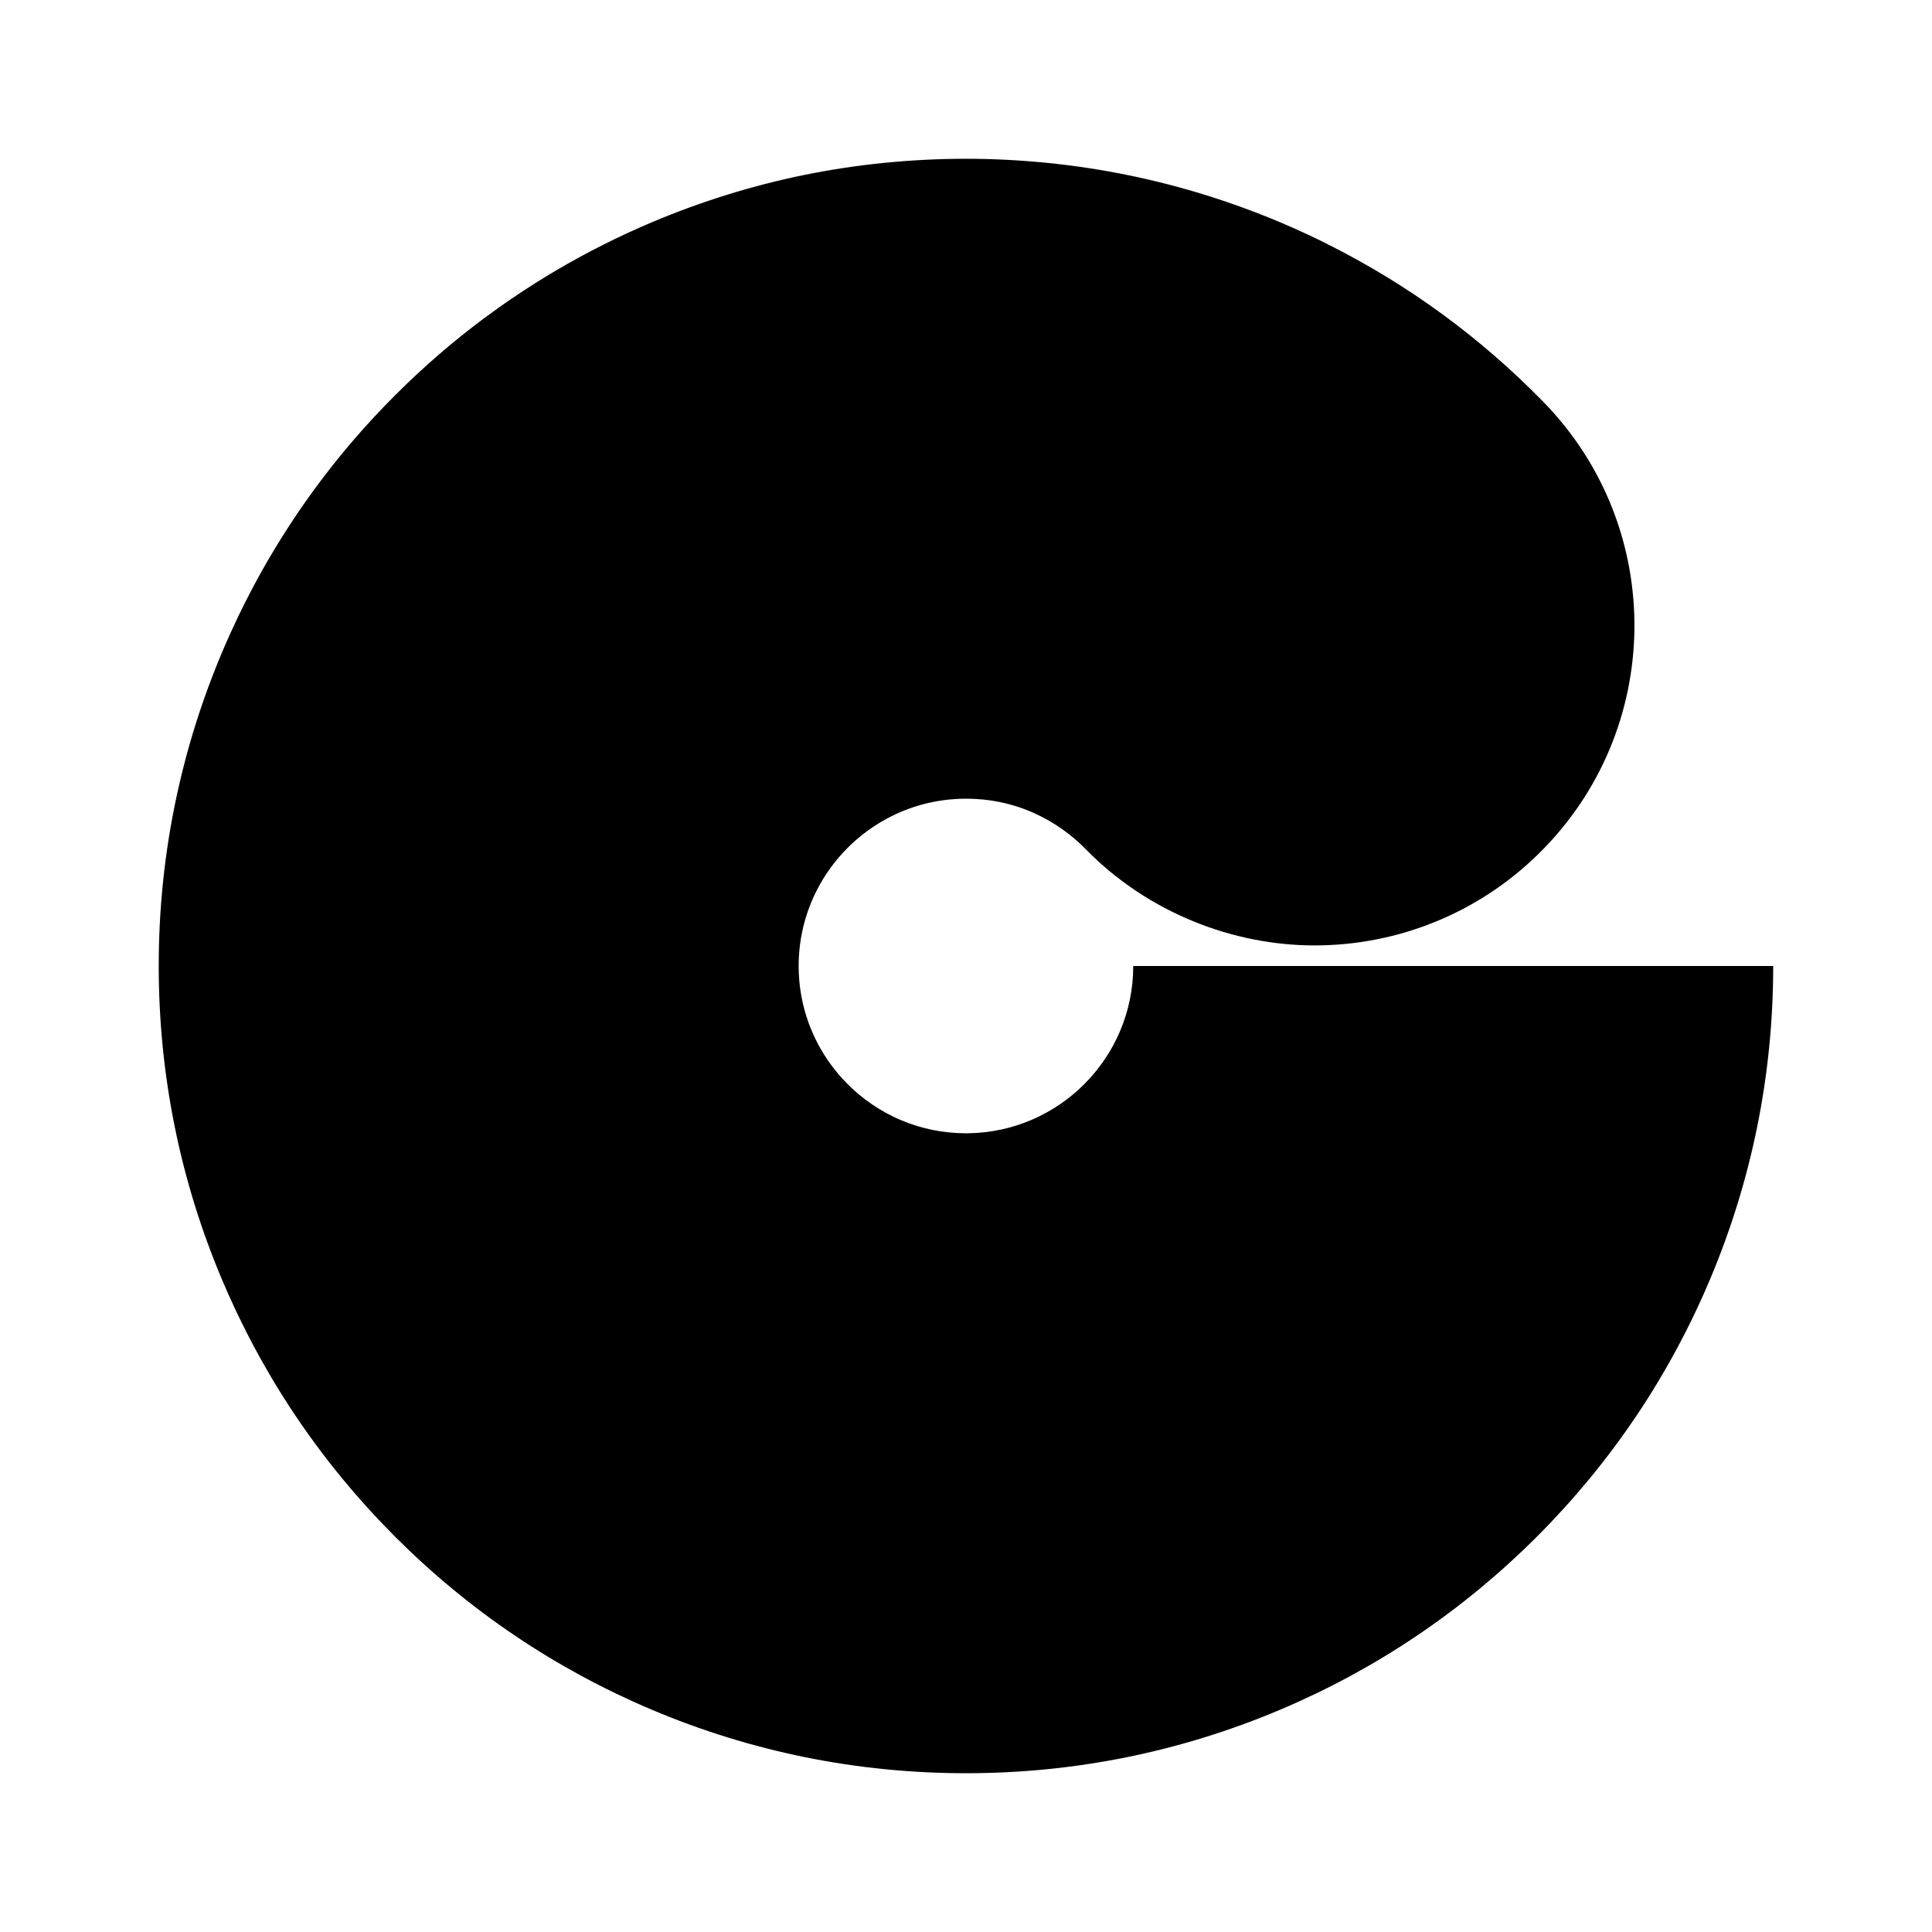
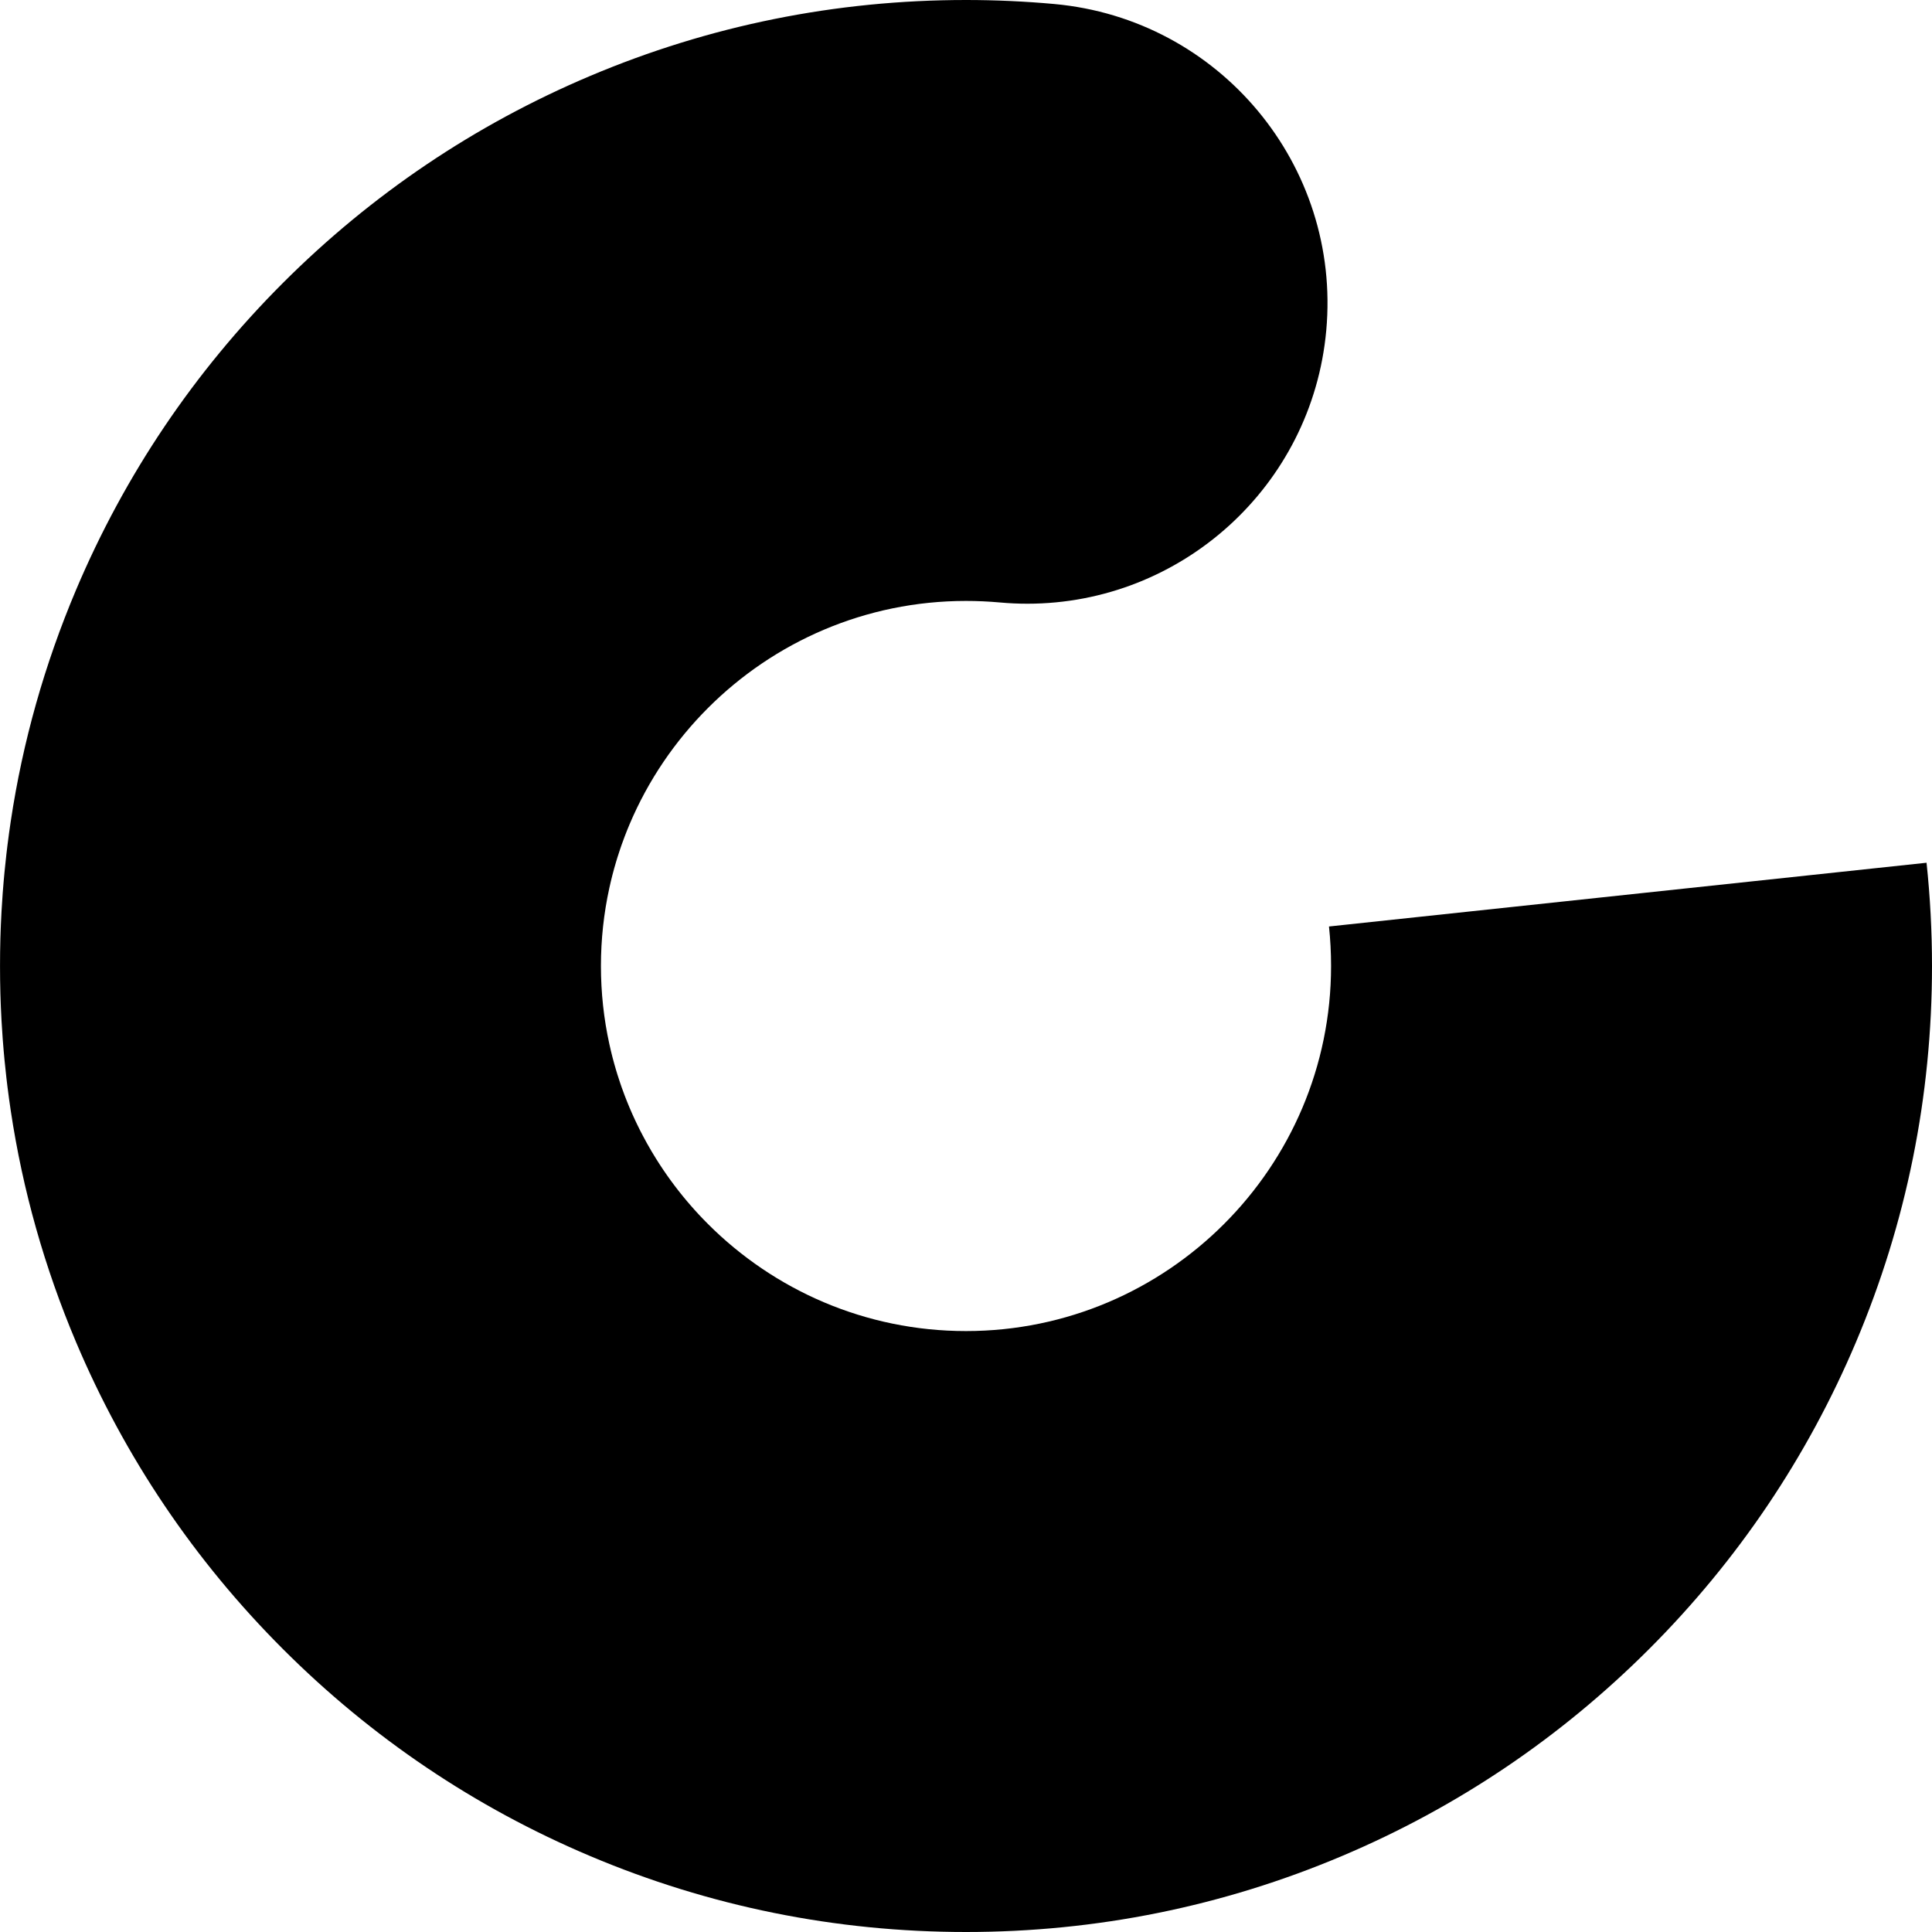
- <svg xmlns="http://www.w3.org/2000/svg" id="Layer_2" data-name="Layer 2" viewBox="0 0 784.93 784.96">
-   <g>
-     <path d="M95.16,531.06c1.12,2.4,2.26,4.77,3.43,7.13-1.18-2.36-2.32-4.74-3.43-7.13Z" />
-     <path d="M100.37,541.73c1.8,3.52,3.66,6.99,5.57,10.44-1.92-3.44-3.78-6.92-5.57-10.44Z" />
-     <path d="M109.86,559.01c12.68,21.49,27.77,41.45,45.14,59.67-17.39-18.22-32.48-38.18-45.14-59.67Z" />
-     <path d="M344.43,344.44c1.15-1.16,2.34-2.27,3.58-3.34-1.23,1.07-2.43,2.19-3.58,3.34Z" />
-     <path d="M350.54,339.01c1.28-1.01,2.6-1.97,3.95-2.88-1.35,.92-2.67,1.88-3.95,2.88Z" />
-     <path d="M441.1,344.97h-.01c-7.47-7.63-23.73-20.46-48.62-20.46-11.69,0-22.7,2.96-32.32,8.18,9.62-5.23,20.63-8.2,32.33-8.2,24.89,0,41.14,12.83,48.62,20.48Z" />
-   </g>
-   <g>
-     <path d="M720.44,392.48c0,44.22-8.69,87.18-25.83,127.7-16.52,39.07-40.15,74.13-70.23,104.21s-65.14,53.71-104.21,70.24c-40.52,17.13-83.48,25.82-127.7,25.82s-87.19-8.69-127.7-25.82c-39.08-16.53-74.14-40.16-104.21-70.24h0c-1.88-1.89-3.73-3.79-5.56-5.71-17.37-18.22-32.46-38.18-45.14-59.67-1.32-2.27-2.63-4.55-3.92-6.84-1.91-3.45-3.77-6.92-5.57-10.44-.59-1.18-1.19-2.36-1.78-3.54-1.17-2.36-2.31-4.73-3.43-7.13,0,0,.01,0,0-.01-1.68-3.59-3.29-7.21-4.84-10.87-17.14-40.52-25.83-83.48-25.83-127.7,0-23.49,2.45-46.63,7.32-69.23,0,0,.01-.01,.01-.02,1.43-6.64,3.07-13.24,4.91-19.78,3.71-13.11,8.24-26.02,13.6-38.69,1.07-2.54,2.18-5.06,3.31-7.56,1.02-2.25,2.06-4.48,3.13-6.7,.04-.1,.08-.19,.13-.28,1.7-3.53,3.46-7.03,5.28-10.49,.62-1.18,1.24-2.34,1.87-3.5,2.5-4.62,5.11-9.18,7.83-13.66,11.56-19.09,25.06-36.95,40.4-53.43,2.71-2.9,5.47-5.76,8.28-8.57,5.64-5.64,11.45-11.05,17.43-16.24,1-.87,2-1.73,3.02-2.58,2.01-1.7,4.04-3.37,6.08-5.02,3.08-2.48,6.2-4.9,9.36-7.26,2.11-1.56,4.23-3.1,6.36-4.62,0,0,0,0,.01,0,6.42-4.55,13-8.87,19.73-12.95,1.13-.69,2.26-1.36,3.39-2.03,12.44-7.32,25.4-13.84,38.83-19.52,40.51-17.14,83.48-25.83,127.7-25.83s88.44,8.94,129.47,26.58c2.47,1.06,4.93,2.15,7.37,3.27,1.22,.55,2.44,1.12,3.65,1.7,2.42,1.15,4.83,2.33,7.21,3.53t0,0c32.25,16.25,61.41,37.6,86.87,63.66,50.18,51.34,49.23,133.65-2.12,183.83-25.28,24.71-58.08,37.03-90.85,37.03s-67.51-13.08-92.98-39.14c-7.48-7.65-23.73-20.48-48.62-20.48-11.7,0-22.71,2.97-32.33,8.2-.06,.03-.11,.05-.16,.09-.93,.5-1.84,1.02-2.73,1.57-.94,.57-1.86,1.16-2.77,1.78-1.35,.91-2.67,1.87-3.95,2.88-.01,0-.01,.01-.01,.01-.86,.67-1.69,1.36-2.51,2.07-.01,0-.01,0-.01,0-1.24,1.07-2.43,2.18-3.58,3.34-5,5-9.23,10.77-12.49,17.12-.75,1.46-1.45,2.95-2.09,4.47-.64,1.53-1.24,3.08-1.77,4.66-2.33,6.85-3.59,14.17-3.59,21.79,0,16.39,5.83,31.45,15.55,43.2h0c.69,.85,1.4,1.67,2.14,2.47,.73,.8,1.49,1.59,2.25,2.36,12.3,12.31,29.29,19.94,48.04,19.94,.19,0,.39,0,.58-.01,37.21-.31,67.39-30.67,67.39-67.96h260Z" />
-     <path d="M160.56,160.55c5.64-5.64,11.45-11.05,17.43-16.22-5.98,5.19-11.79,10.6-17.43,16.24-2.81,2.81-5.57,5.67-8.28,8.57,2.7-2.91,5.46-5.77,8.28-8.59Z" />
-     <path d="M202.82,124.84c6.42-4.56,13-8.88,19.73-12.95-6.73,4.08-13.31,8.4-19.73,12.95Z" />
-     <path d="M328.08,370.69c-2.32,6.84-3.58,14.17-3.58,21.78,0,16.4,5.84,31.46,15.54,43.21-9.72-11.75-15.55-26.81-15.55-43.2,0-7.62,1.26-14.94,3.59-21.79Z" />
-     <path d="M329.85,366.03c.64-1.52,1.34-3.01,2.09-4.47-.74,1.46-1.44,2.95-2.09,4.47Z" />
-     <path d="M392.48,460.44h.57c-.19,.01-.39,.01-.58,.01-18.75,0-35.74-7.63-48.04-19.94,12.32,12.31,29.31,19.93,48.05,19.93Z" />
-     <path d="M521.95,91.08c2.47,1.06,4.92,2.15,7.36,3.28-2.44-1.12-4.9-2.21-7.37-3.27-41.03-17.64-84.59-26.58-129.47-26.58s-87.19,8.69-127.7,25.83c-13.43,5.68-26.39,12.2-38.83,19.52,12.44-7.33,25.4-13.85,38.83-19.54,40.52-17.14,83.49-25.83,127.71-25.83s88.44,8.95,129.47,26.59Z" />
-     <path d="M540.17,99.59c-2.38-1.2-4.79-2.38-7.21-3.53,2.42,1.14,4.83,2.32,7.21,3.53Z" />
-   </g>
+ <svg xmlns="http://www.w3.org/2000/svg" id="Layer_2" data-name="Layer 2" viewBox="0 0 771.6 771.6">
+   <path d="M771.6,385.8c0,52.03-10.21,102.57-30.36,150.21-19.44,45.95-47.24,87.2-82.63,122.59s-76.64,63.2-122.6,82.63c-47.64,20.15-98.18,30.37-150.21,30.37s-102.56-10.22-150.2-30.37c-45.96-19.43-87.2-47.23-122.6-82.63s-63.19-76.64-82.63-122.59c-12.59-29.78-21.31-60.68-26.07-92.38-.48-3.17-.91-6.35-1.31-9.53-.15-1.19-.29-2.39-.43-3.59-.27-2.39-.53-4.79-.76-7.19-.12-1.2-.23-2.41-.33-3.61-.14-1.6-.27-3.2-.39-4.81-.18-2.41-.34-4.82-.47-7.24-.4-7.26-.6-14.55-.6-21.86s.2-14.6,.6-21.86c.13-2.42,.29-4.83,.47-7.24,.12-1.61,.25-3.21,.39-4.81,.1-1.2,.21-2.41,.33-3.61,.23-2.4,.49-4.8,.76-7.19,.14-1.2,.28-2.4,.43-3.59,.4-3.18,.83-6.36,1.31-9.53,4.76-31.7,13.48-62.6,26.07-92.38,19.44-45.95,47.24-87.2,82.63-122.59,35.4-35.39,76.64-63.19,122.6-82.63C283.24,10.22,333.77,0,385.8,0c11.74,0,23.59,.54,35.24,1.6,66,6,114.64,64.36,108.64,130.37-5.66,62.3-58,109.14-119.37,109.14-3.64,0-7.3-.16-11-.5-4.45-.4-9-.61-13.51-.61-40.19,0-76.64,16.35-103.04,42.75-13.2,13.2-23.89,28.91-31.28,46.35-.69,1.63-1.36,3.29-1.99,4.95-.43,1.11-.83,2.23-1.23,3.35-.2,.56-.39,1.12-.58,1.69-.39,1.13-.76,2.26-1.11,3.4-.18,.57-.35,1.14-.52,1.72-1.03,3.44-1.93,6.93-2.7,10.47-2.2,10.03-3.35,20.45-3.35,31.12s1.15,21.09,3.35,31.12c.77,3.54,1.67,7.03,2.7,10.47,.17,.58,.34,1.15,.52,1.72,.35,1.14,.72,2.27,1.11,3.4,.19,.57,.38,1.13,.58,1.69,.4,1.12,.8,2.24,1.23,3.35,.63,1.66,1.3,3.32,1.99,4.95s1.41,3.25,2.16,4.85c.25,.54,.51,1.08,.77,1.61,.76,1.59,1.56,3.17,2.38,4.72,0,.01,.01,.01,.01,.01,.54,1.04,1.1,2.07,1.67,3.09h.01c1.15,2.06,2.34,4.08,3.58,6.06t.01,.01c3.72,5.96,7.87,11.64,12.39,16.98,.38,.45,.76,.9,1.15,1.34,2.29,2.65,4.68,5.21,7.15,7.68,26.4,26.4,62.85,42.75,103.04,42.75,80.4,0,145.8-65.41,145.8-145.8,0-5.28-.28-10.59-.83-15.78l238.65-25.46c1.45,13.62,2.18,27.49,2.18,41.24Z" />
+   <path d="M.61,363.94c-.4,7.26-.6,14.55-.6,21.86s.2,14.6,.6,21.86c-.41-7.26-.61-14.55-.61-21.86s.2-14.6,.61-21.86Z" />
</svg>
